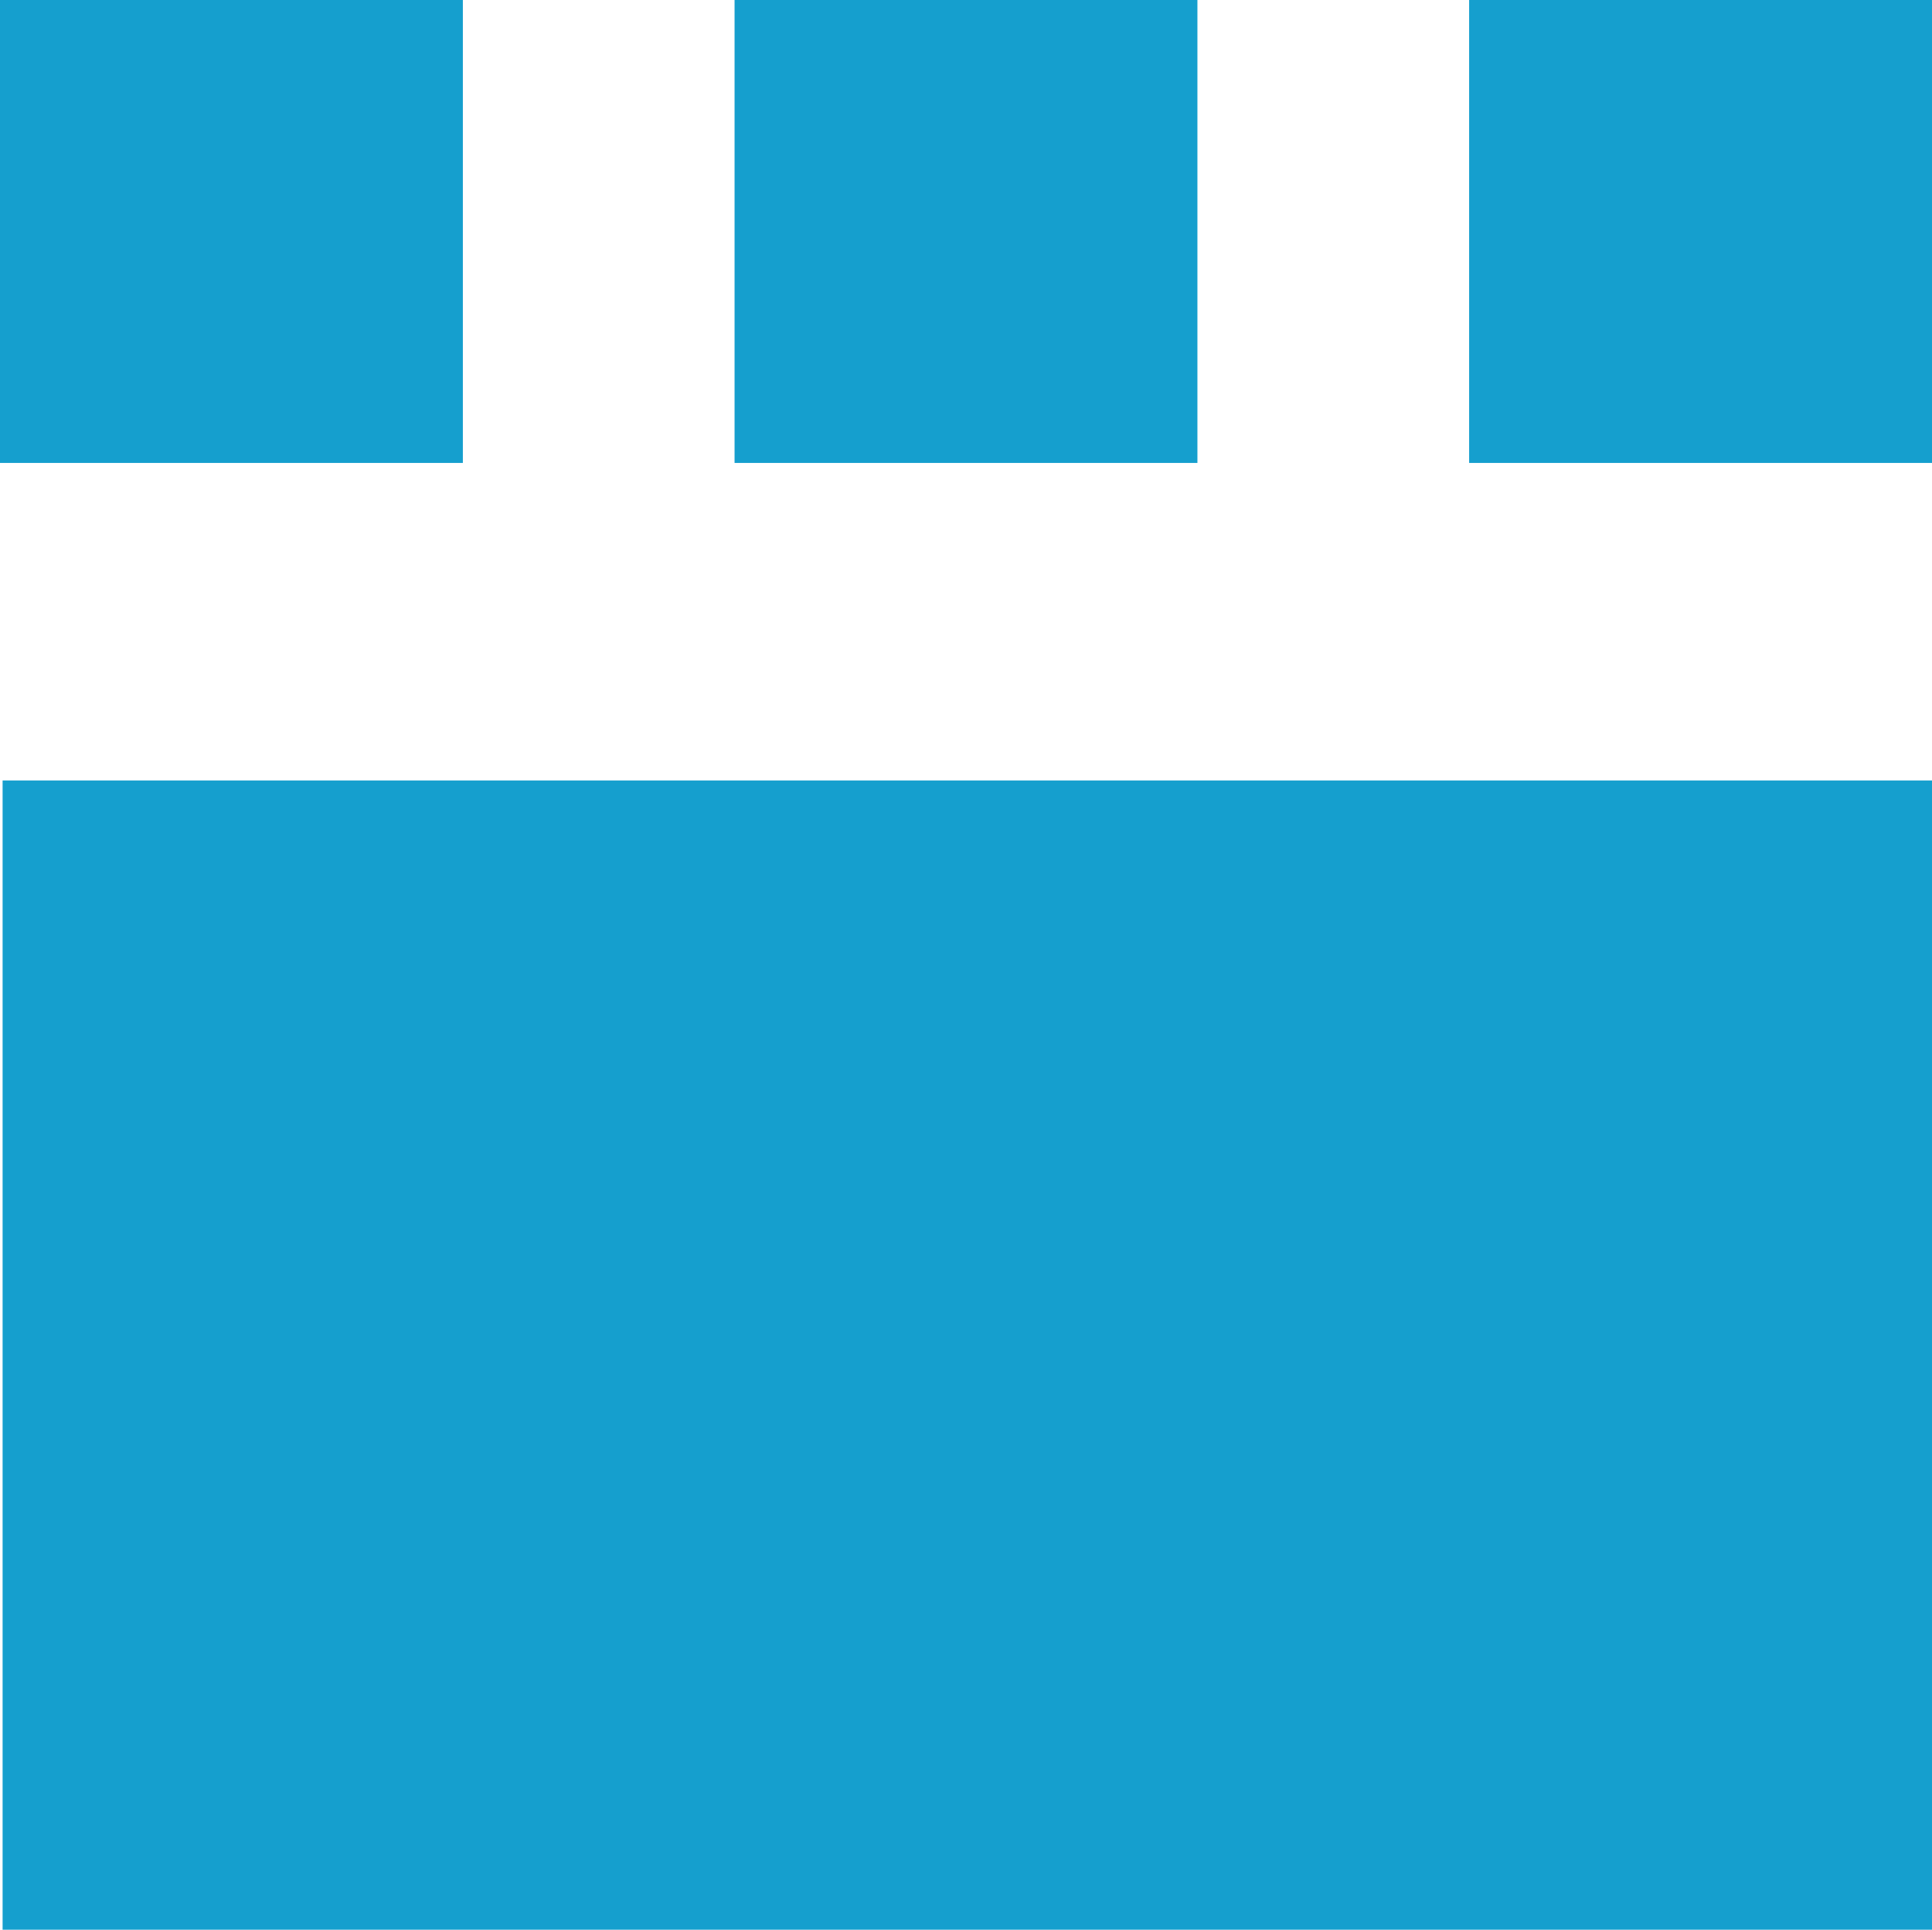
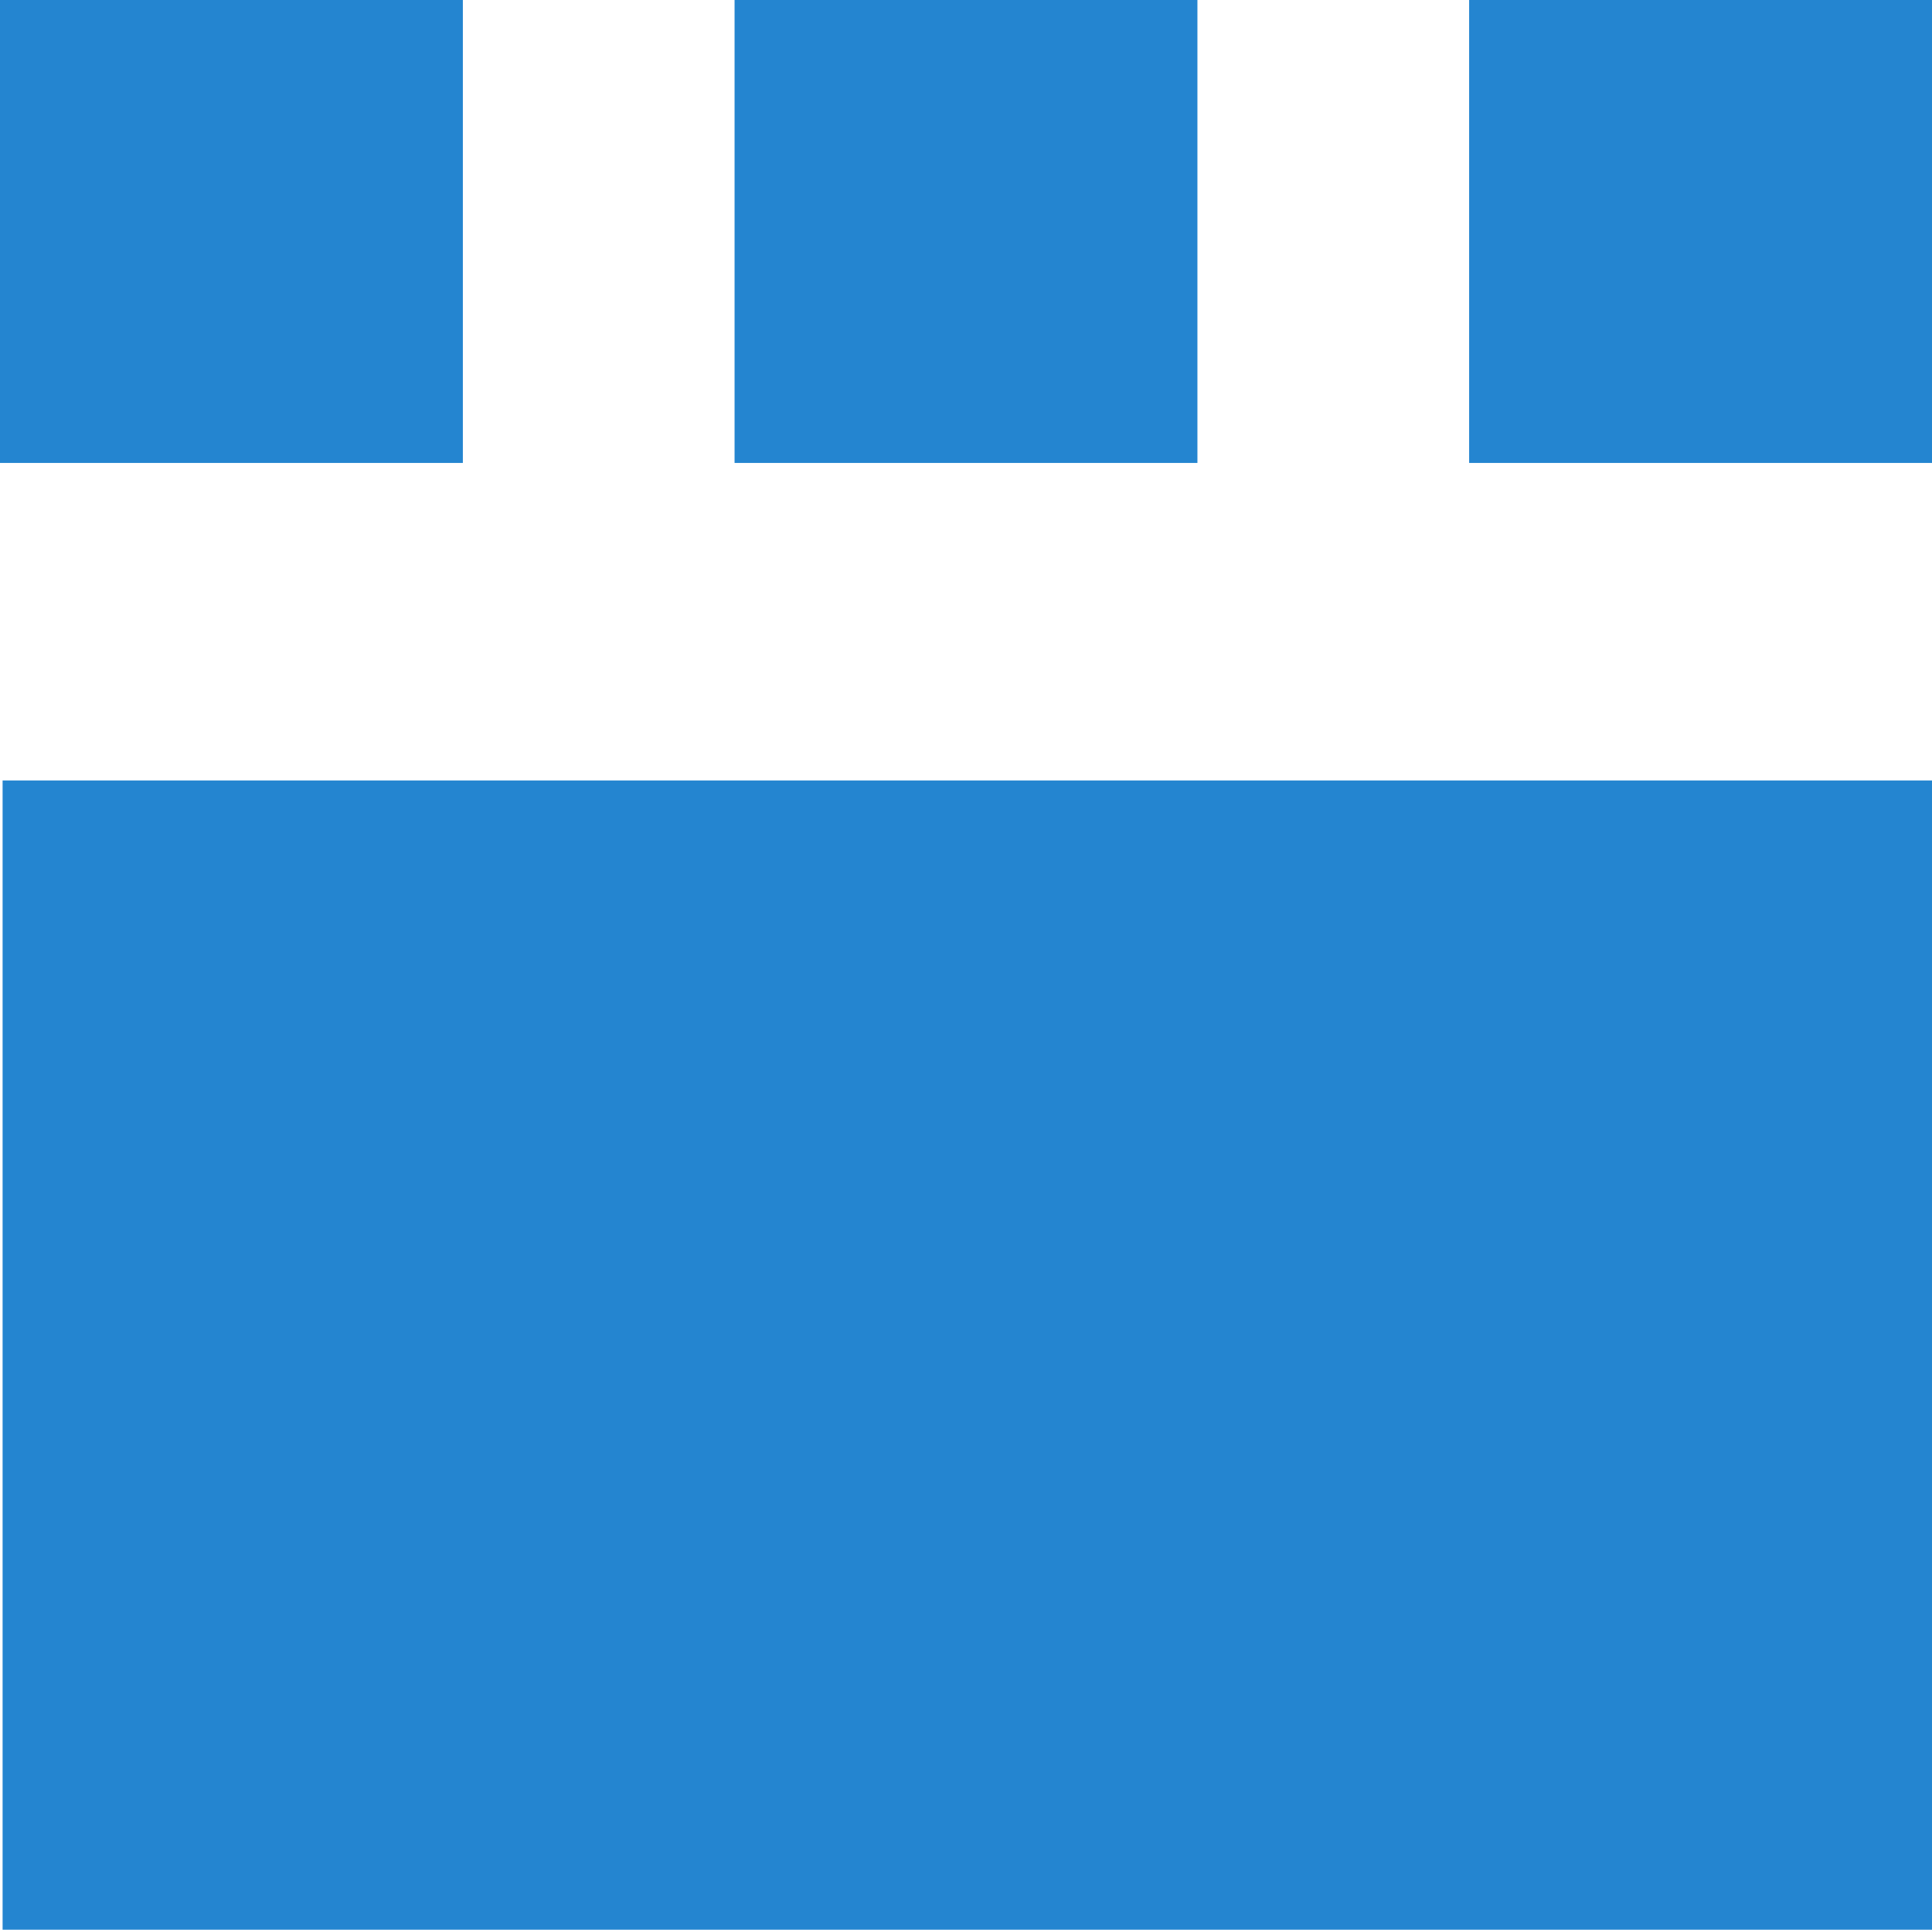
<svg xmlns="http://www.w3.org/2000/svg" version="1.0" id="Layer_1" x="0px" y="0px" width="170.079px" height="169.85px" viewBox="13 176.25 170.079 169.85" enable-background="new 13 176.25 170.079 169.85" xml:space="preserve">
  <g>
-     <rect x="142.332" y="176.25" fill="#159FCE" width="40.747" height="40.747" />
-     <rect x="13.229" y="244.944" fill="#159FCE" width="169.85" height="101.156" />
-     <rect x="77.666" y="176.25" fill="#159FCE" width="40.746" height="40.747" />
-     <rect x="13" y="176.25" fill="#159FCE" width="40.747" height="40.747" />
+     <rect x="142.332" y="176.25" fill="#2485d0" width="40.747" height="40.747" />
+     <rect x="13.229" y="244.944" fill="#2485d0" width="169.85" height="101.156" />
+     <rect x="77.666" y="176.25" fill="#2485d0" width="40.746" height="40.747" />
+     <rect x="13" y="176.25" fill="#2485d0" width="40.747" height="40.747" />
  </g>
</svg>
